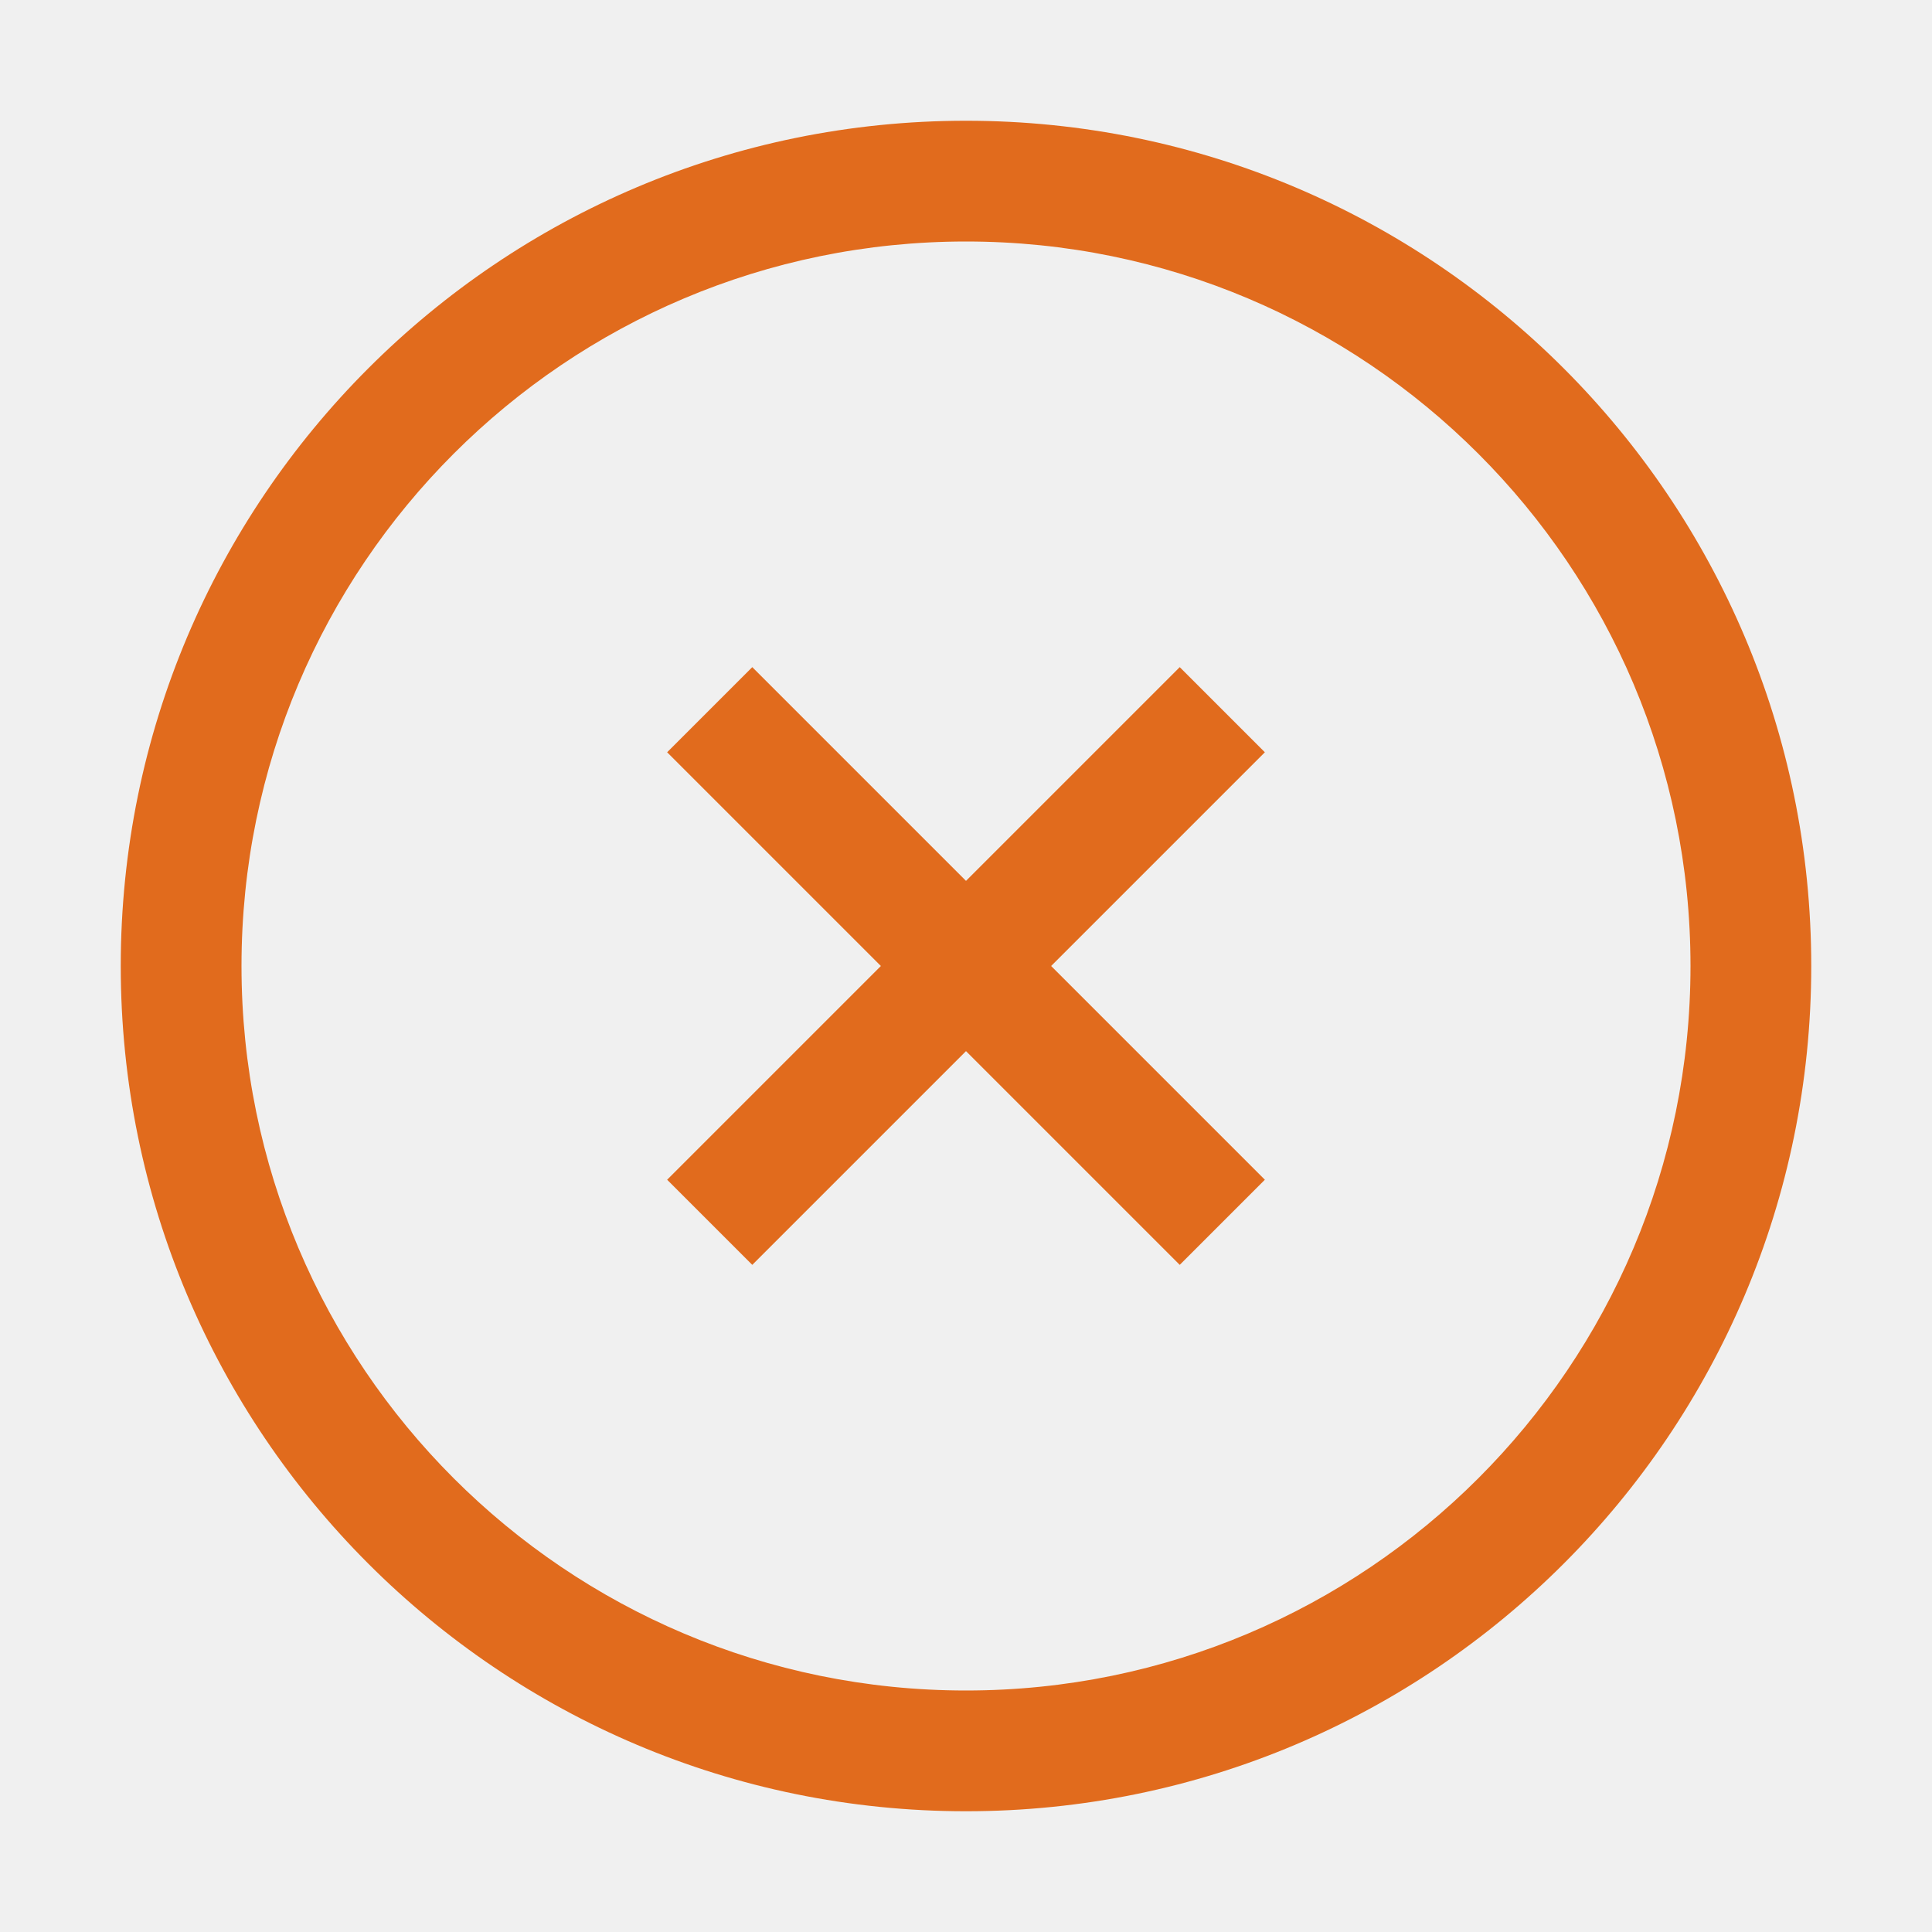
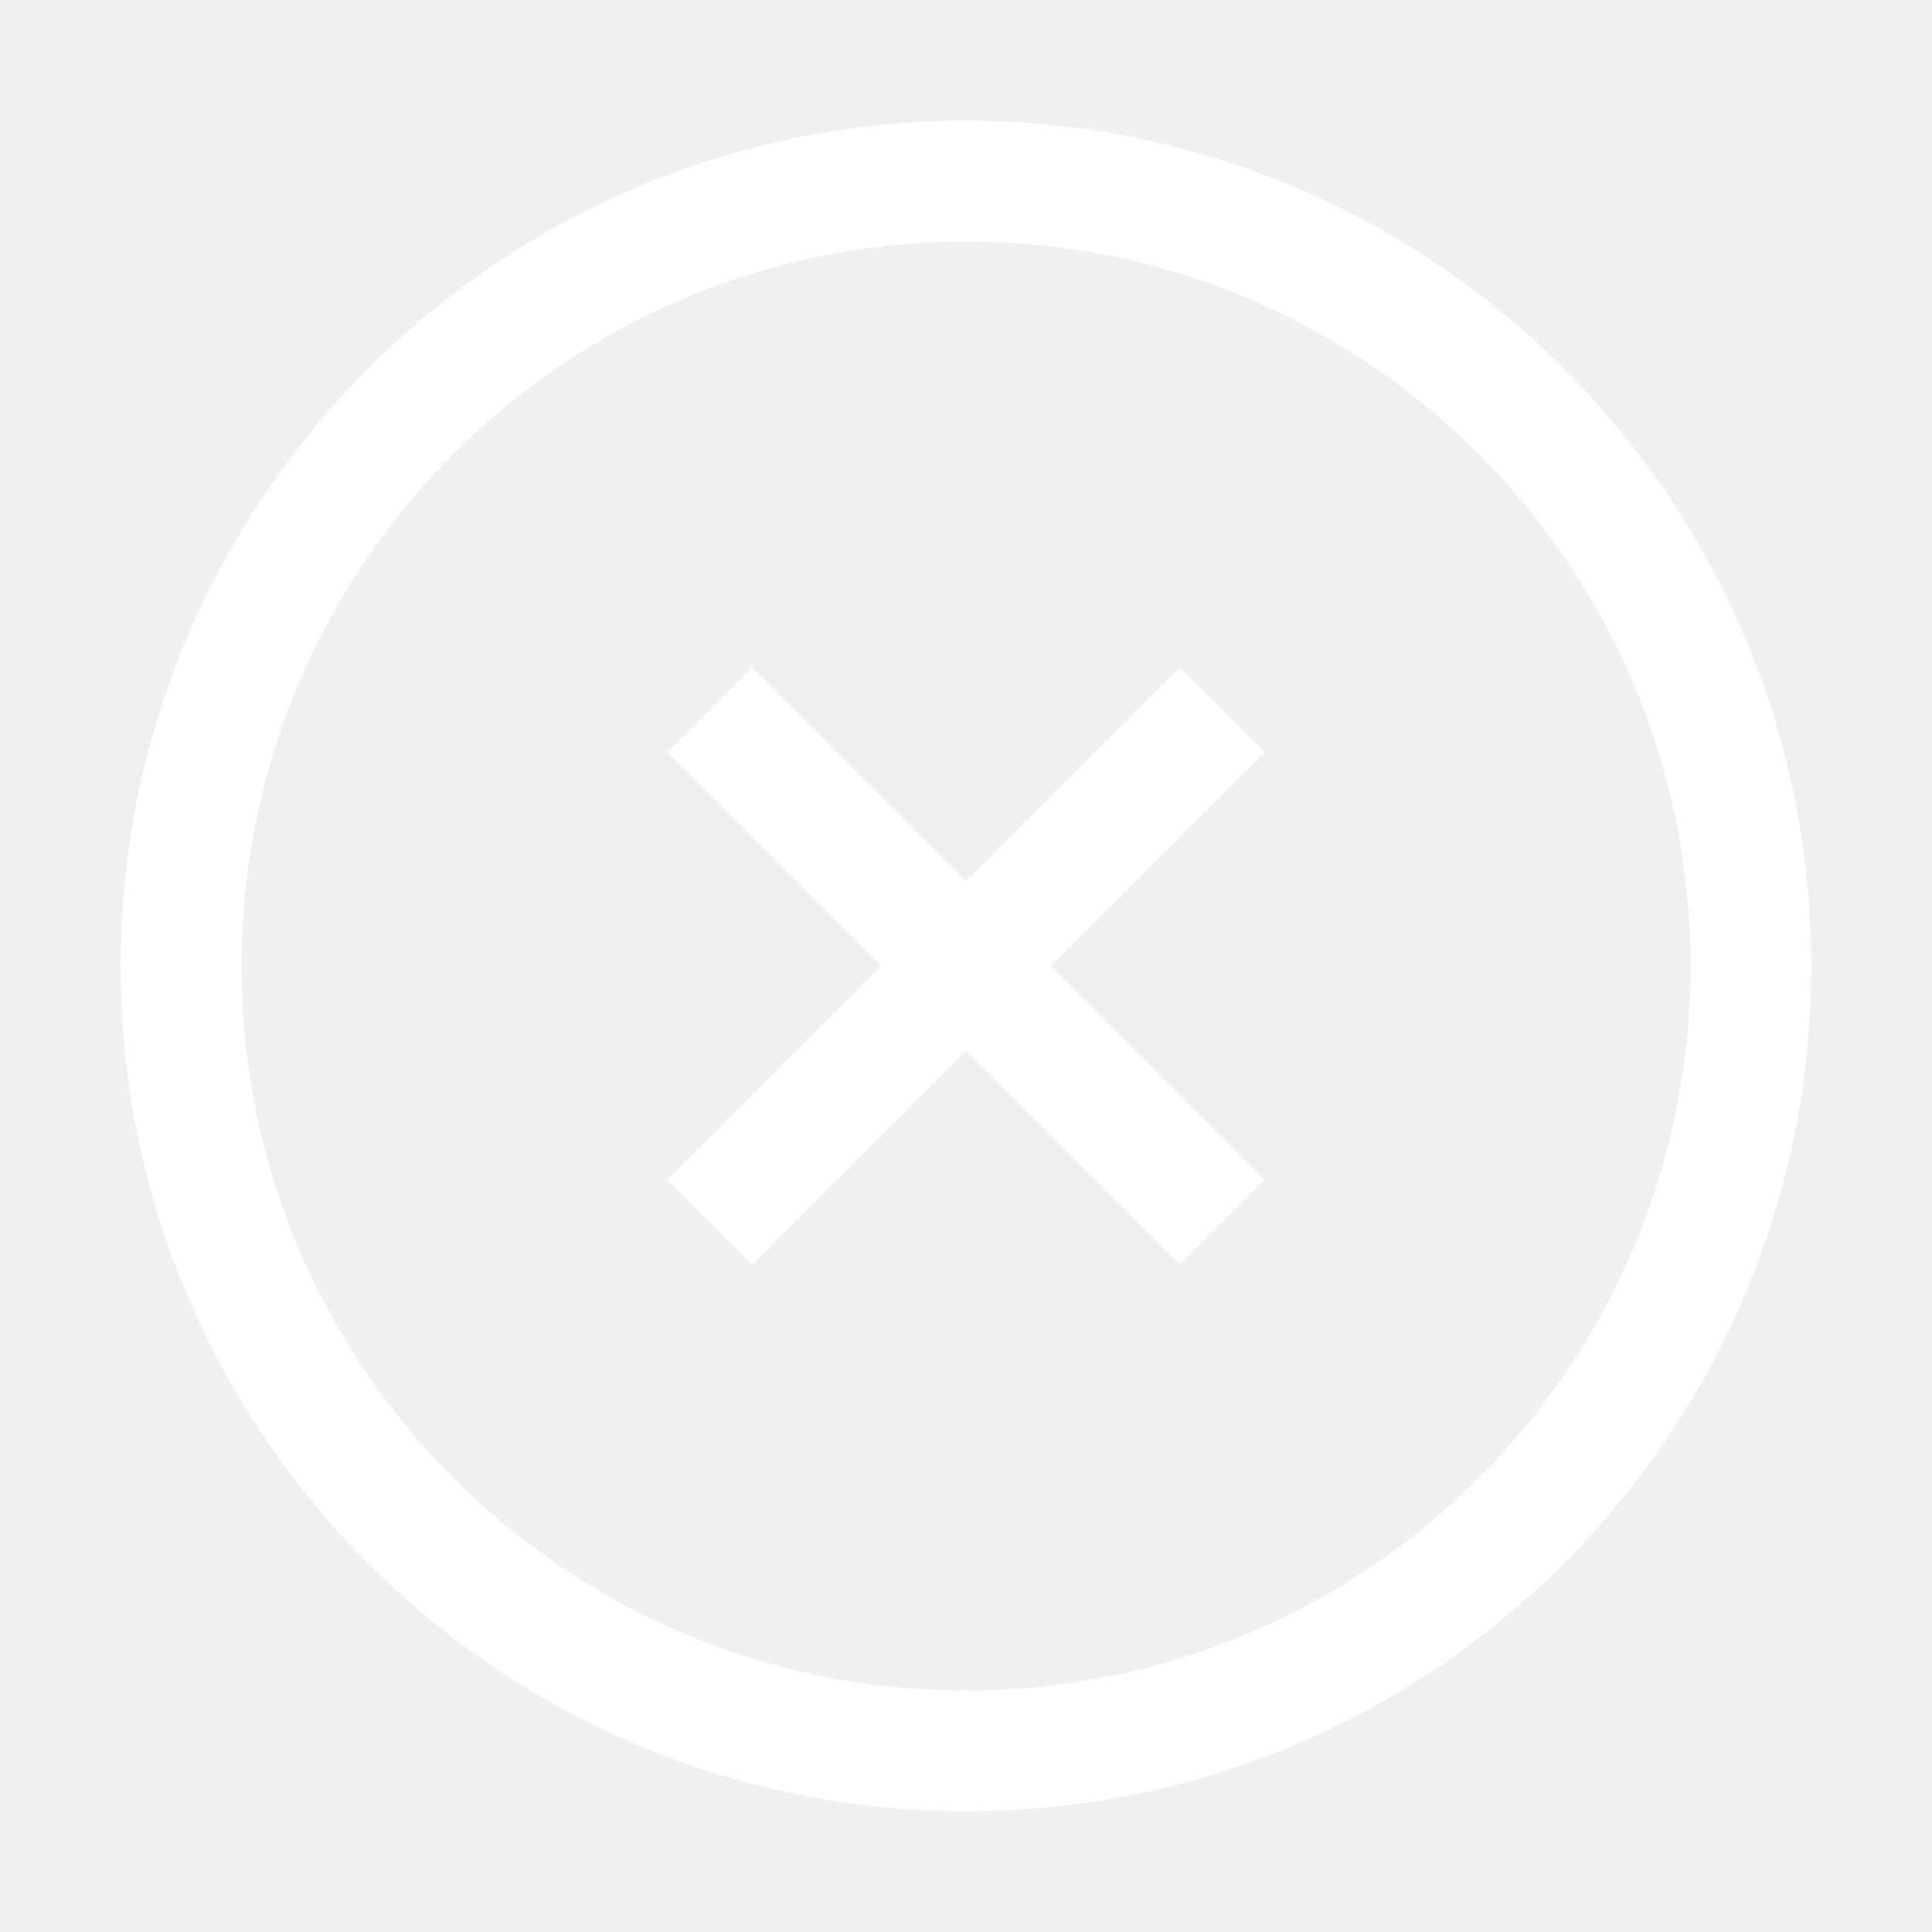
<svg xmlns="http://www.w3.org/2000/svg" id="Outlined" viewBox="0 0 32 32">
  <g id="Fill">
-     <path style="fill: #e16b1d;" d="M16,2A14,14,0,1,0,30,16,14,14,0,0,0,16,2Zm0,26A12,12,0,1,1,28,16,12,12,0,0,1,16,28Z" />
-     <polygon style="fill: #e16b1d;" points="19.54 11.05 16 14.59 12.46 11.05 11.05 12.46 14.59 16 11.05 19.54 12.46 20.95 16 17.41 19.54 20.95 20.95 19.54 17.41 16 20.95 12.46 19.54 11.05" />
+     <path style="fill: #ffffff;" d="M16,2A14,14,0,1,0,30,16,14,14,0,0,0,16,2Zm0,26A12,12,0,1,1,28,16,12,12,0,0,1,16,28Z" />
+     <polygon style="fill: #ffffff;" points="19.54 11.05 16 14.59 12.46 11.05 11.05 12.46 14.59 16 11.05 19.54 12.46 20.95 16 17.41 19.54 20.95 20.95 19.54 17.41 16 20.95 12.46 19.54 11.05" />
  </g>
</svg>
